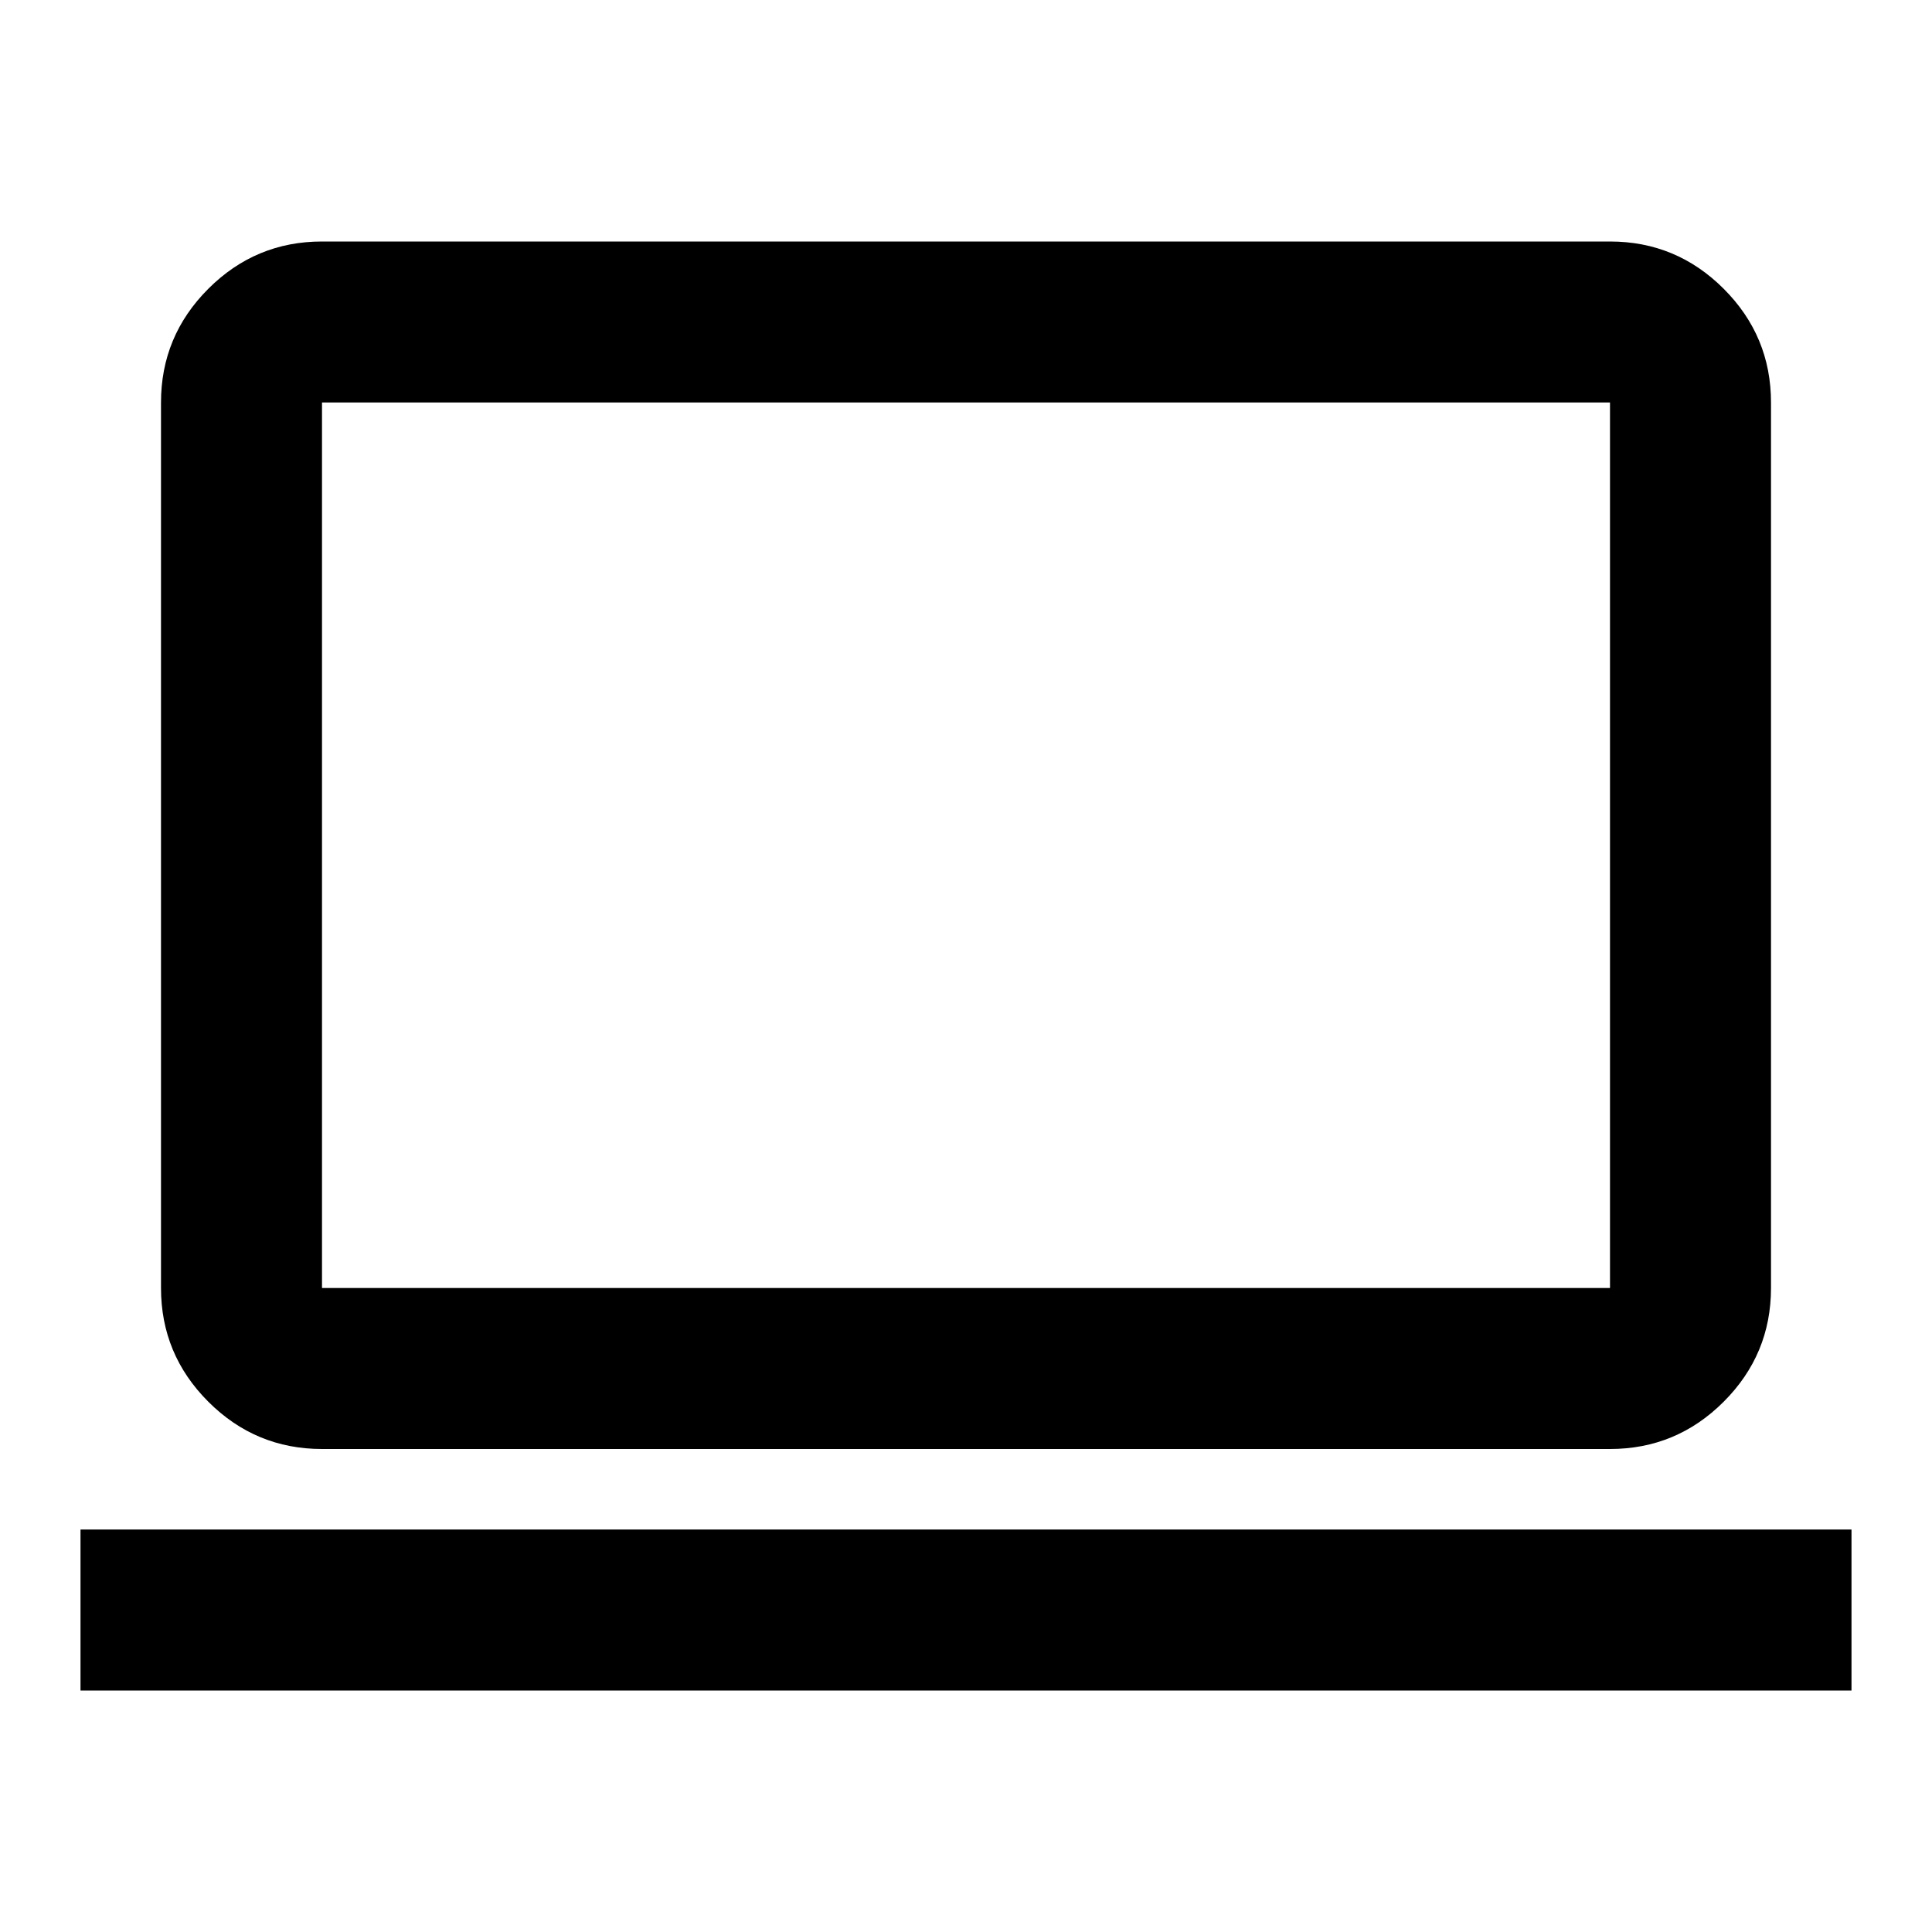
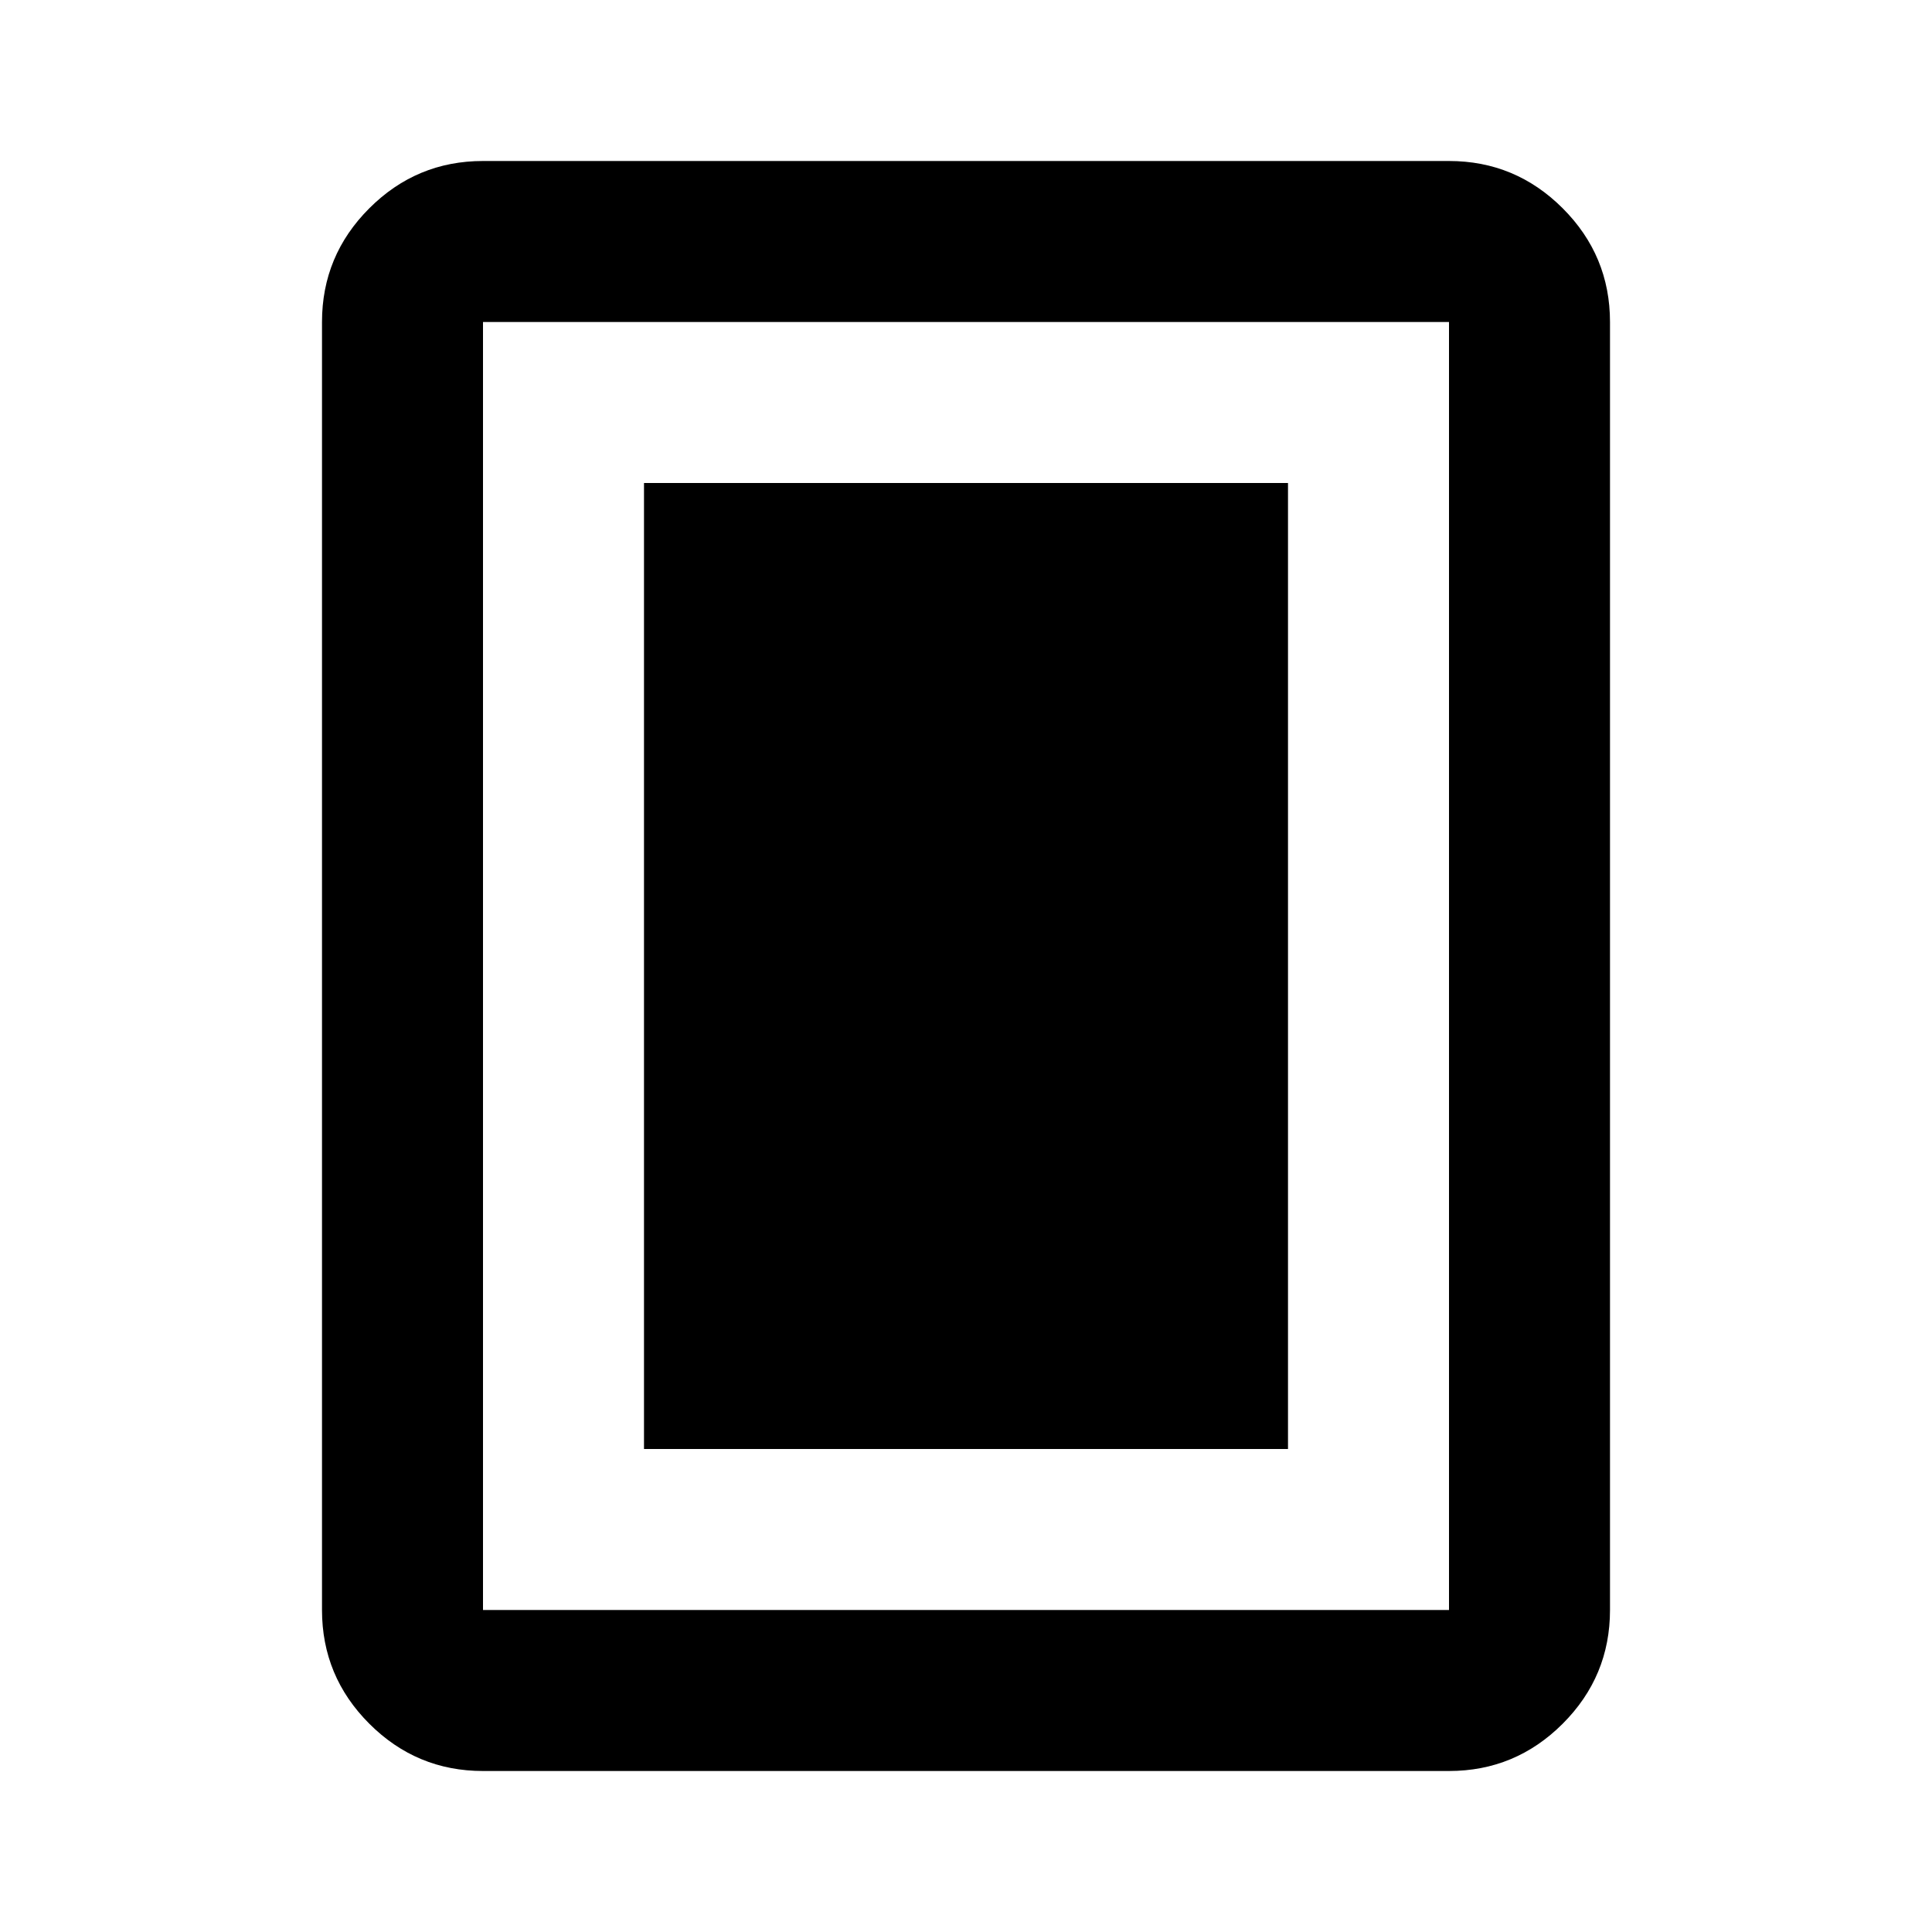
- <svg xmlns="http://www.w3.org/2000/svg" height="24px" viewBox="0 -960 960 960" width="24px">
-   <path d="M40-120v-80h880v80H40Zm120-120q-33 0-56.5-23.5T80-320v-440q0-33 23.5-56.5T160-840h640q33 0 56.5 23.5T880-760v440q0 33-23.5 56.5T800-240H160Zm0-80h640v-440H160v440Zm0 0v-440 440Z" />
+ <svg xmlns="http://www.w3.org/2000/svg" height="24px" viewBox="0 -960 960 960" width="24px" fill="#000000">
+   <path d="M320-240h320v-480H320v480Zm480 80q0 33-23.5 56.5T720-80H240q-33 0-56.5-23.5T160-160v-640q0-33 23.5-56.5T240-880h480q33 0 56.5 23.5T800-800v640Zm-80 0v-640H240v640h480Zm0-640H240h480Z" />
</svg>
